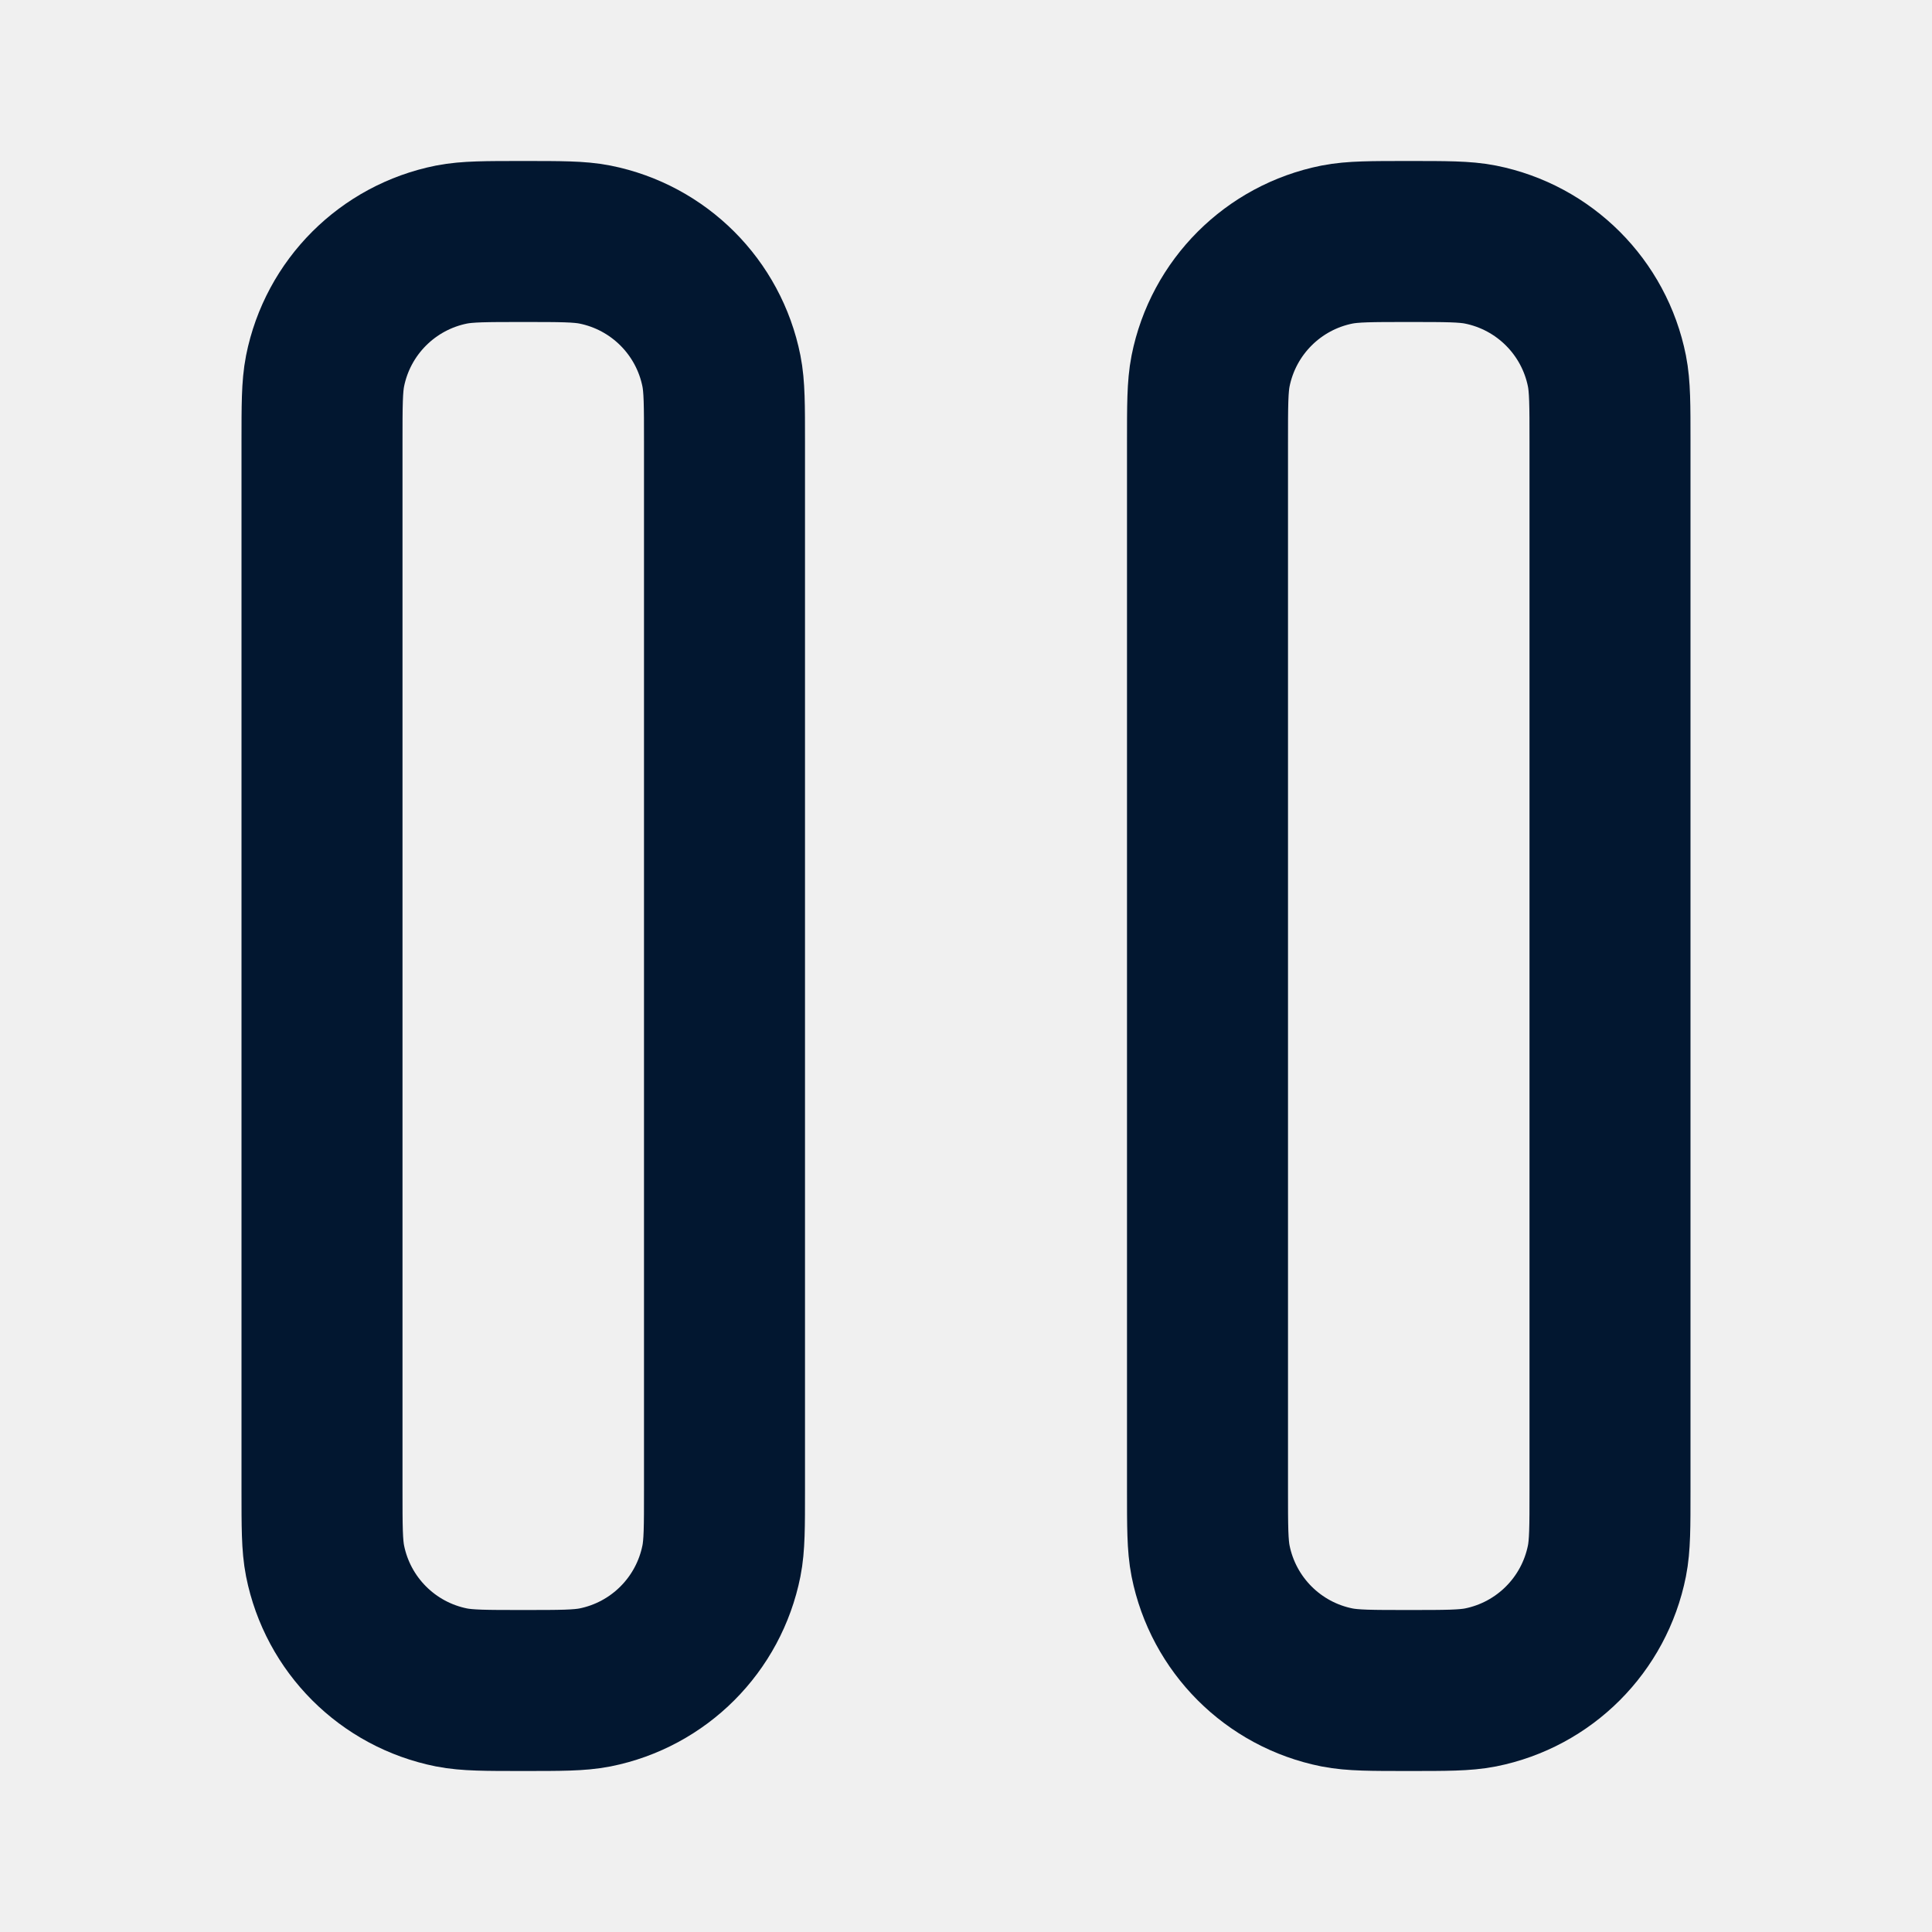
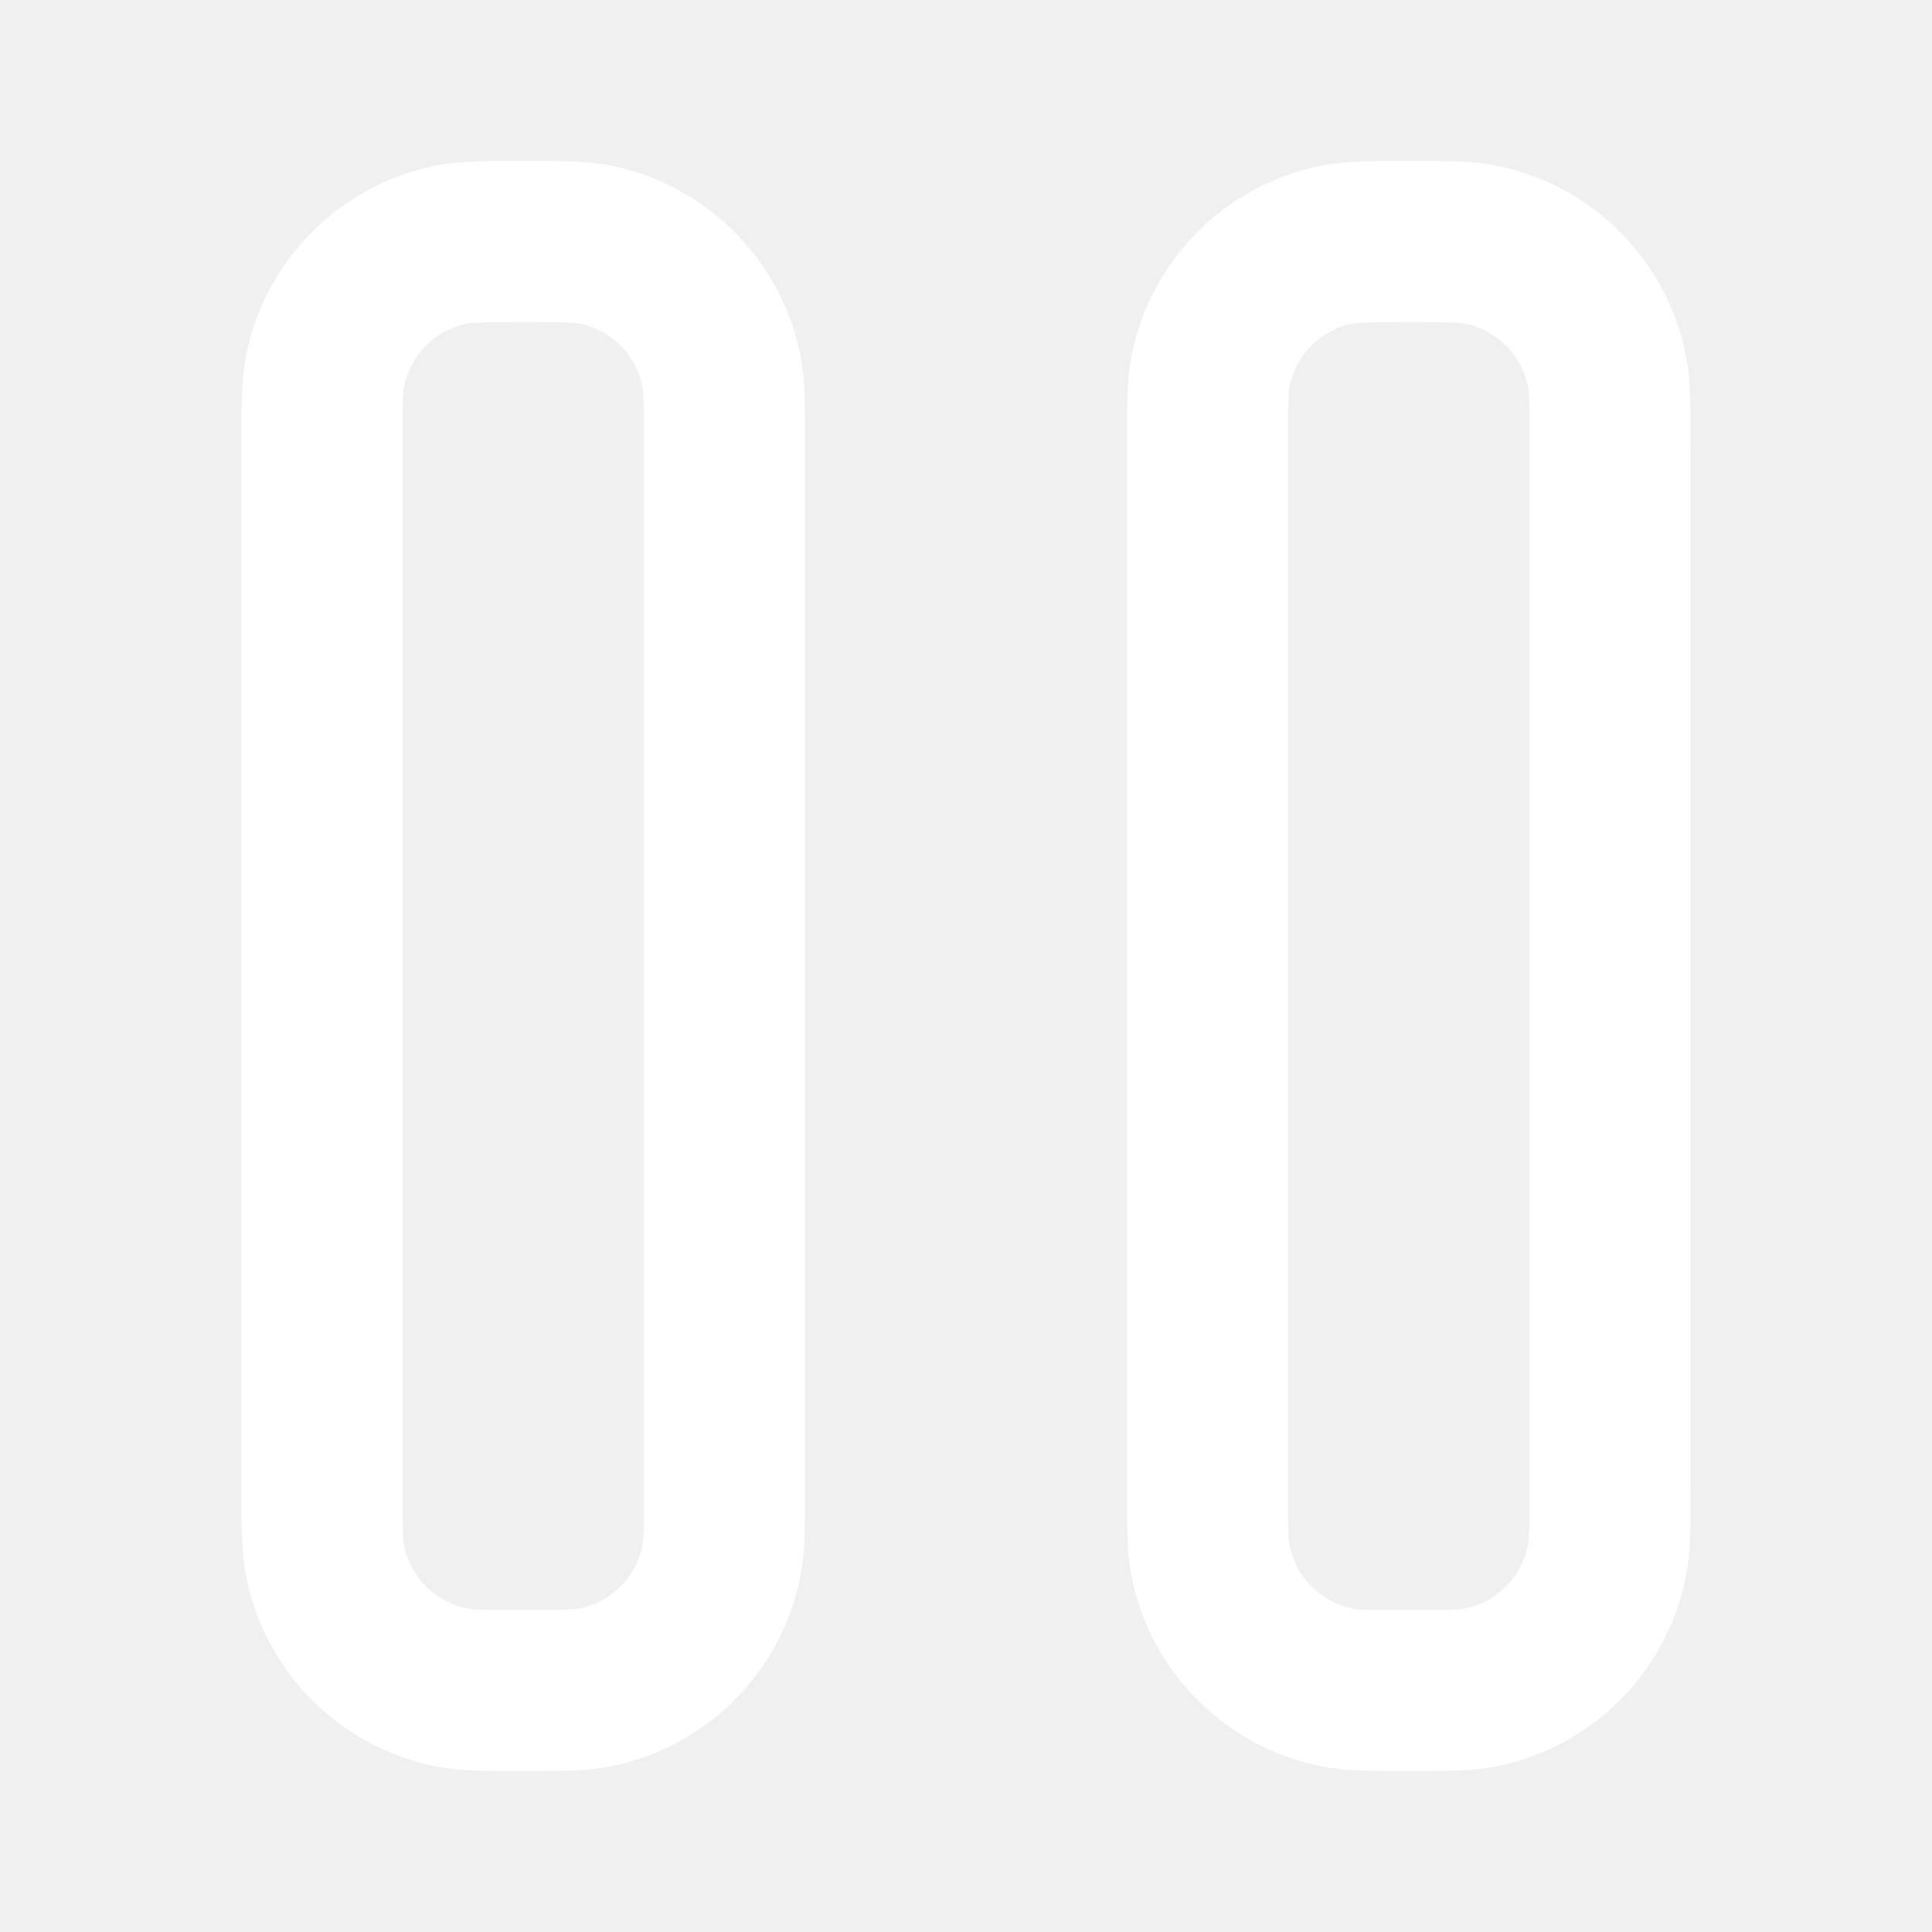
<svg xmlns="http://www.w3.org/2000/svg" width="24" height="24" viewBox="0 0 24 24" fill="none">
-   <path d="M15 5.5V18.5C15 18.965 15 19.197 15.038 19.39C15.196 20.184 15.816 20.804 16.609 20.962C16.803 21 17.035 21 17.5 21C17.964 21 18.197 21 18.391 20.962C19.184 20.804 19.804 20.184 19.962 19.39C20 19.199 20 18.969 20 18.512V5.488C20 5.031 20 4.801 19.962 4.609C19.804 3.816 19.184 3.196 18.39 3.038C18.197 3 17.965 3 17.5 3C17.035 3 16.803 3 16.609 3.038C15.816 3.196 15.196 3.816 15.038 4.609C15 4.803 15 5.035 15 5.5Z" stroke="#021730" stroke-width="2" stroke-linecap="round" stroke-linejoin="round" />
-   <path d="M4 5.5V18.5C4 18.965 4 19.197 4.038 19.39C4.196 20.184 4.816 20.804 5.609 20.962C5.803 21 6.035 21 6.5 21C6.964 21 7.197 21 7.391 20.962C8.184 20.804 8.804 20.184 8.962 19.39C9 19.199 9 18.969 9 18.512V5.488C9 5.031 9 4.801 8.962 4.609C8.804 3.816 8.184 3.196 7.39 3.038C7.197 3 6.965 3 6.5 3C6.035 3 5.803 3 5.609 3.038C4.816 3.196 4.196 3.816 4.038 4.609C4 4.803 4 5.035 4 5.5Z" stroke="#021730" stroke-width="2" stroke-linecap="round" stroke-linejoin="round" />
+   <path d="M15 5.5V18.5C15 18.965 15 19.197 15.038 19.39C15.196 20.184 15.816 20.804 16.609 20.962C16.803 21 17.035 21 17.5 21C17.964 21 18.197 21 18.391 20.962C19.184 20.804 19.804 20.184 19.962 19.39C20 19.199 20 18.969 20 18.512V5.488C20 5.031 20 4.801 19.962 4.609C19.804 3.816 19.184 3.196 18.39 3.038C18.197 3 17.965 3 17.5 3C17.035 3 16.803 3 16.609 3.038C15.816 3.196 15.196 3.816 15.038 4.609C15 4.803 15 5.035 15 5.5Z" stroke="white" stroke-width="2" stroke-linecap="round" stroke-linejoin="round" />
+   <path d="M4 5.5V18.5C4 18.965 4 19.197 4.038 19.39C4.196 20.184 4.816 20.804 5.609 20.962C5.803 21 6.035 21 6.5 21C6.964 21 7.197 21 7.391 20.962C8.184 20.804 8.804 20.184 8.962 19.39C9 19.199 9 18.969 9 18.512V5.488C9 5.031 9 4.801 8.962 4.609C8.804 3.816 8.184 3.196 7.39 3.038C7.197 3 6.965 3 6.5 3C6.035 3 5.803 3 5.609 3.038C4.816 3.196 4.196 3.816 4.038 4.609C4 4.803 4 5.035 4 5.5Z" stroke="white" stroke-width="2" stroke-linecap="round" stroke-linejoin="round" />
</svg>
